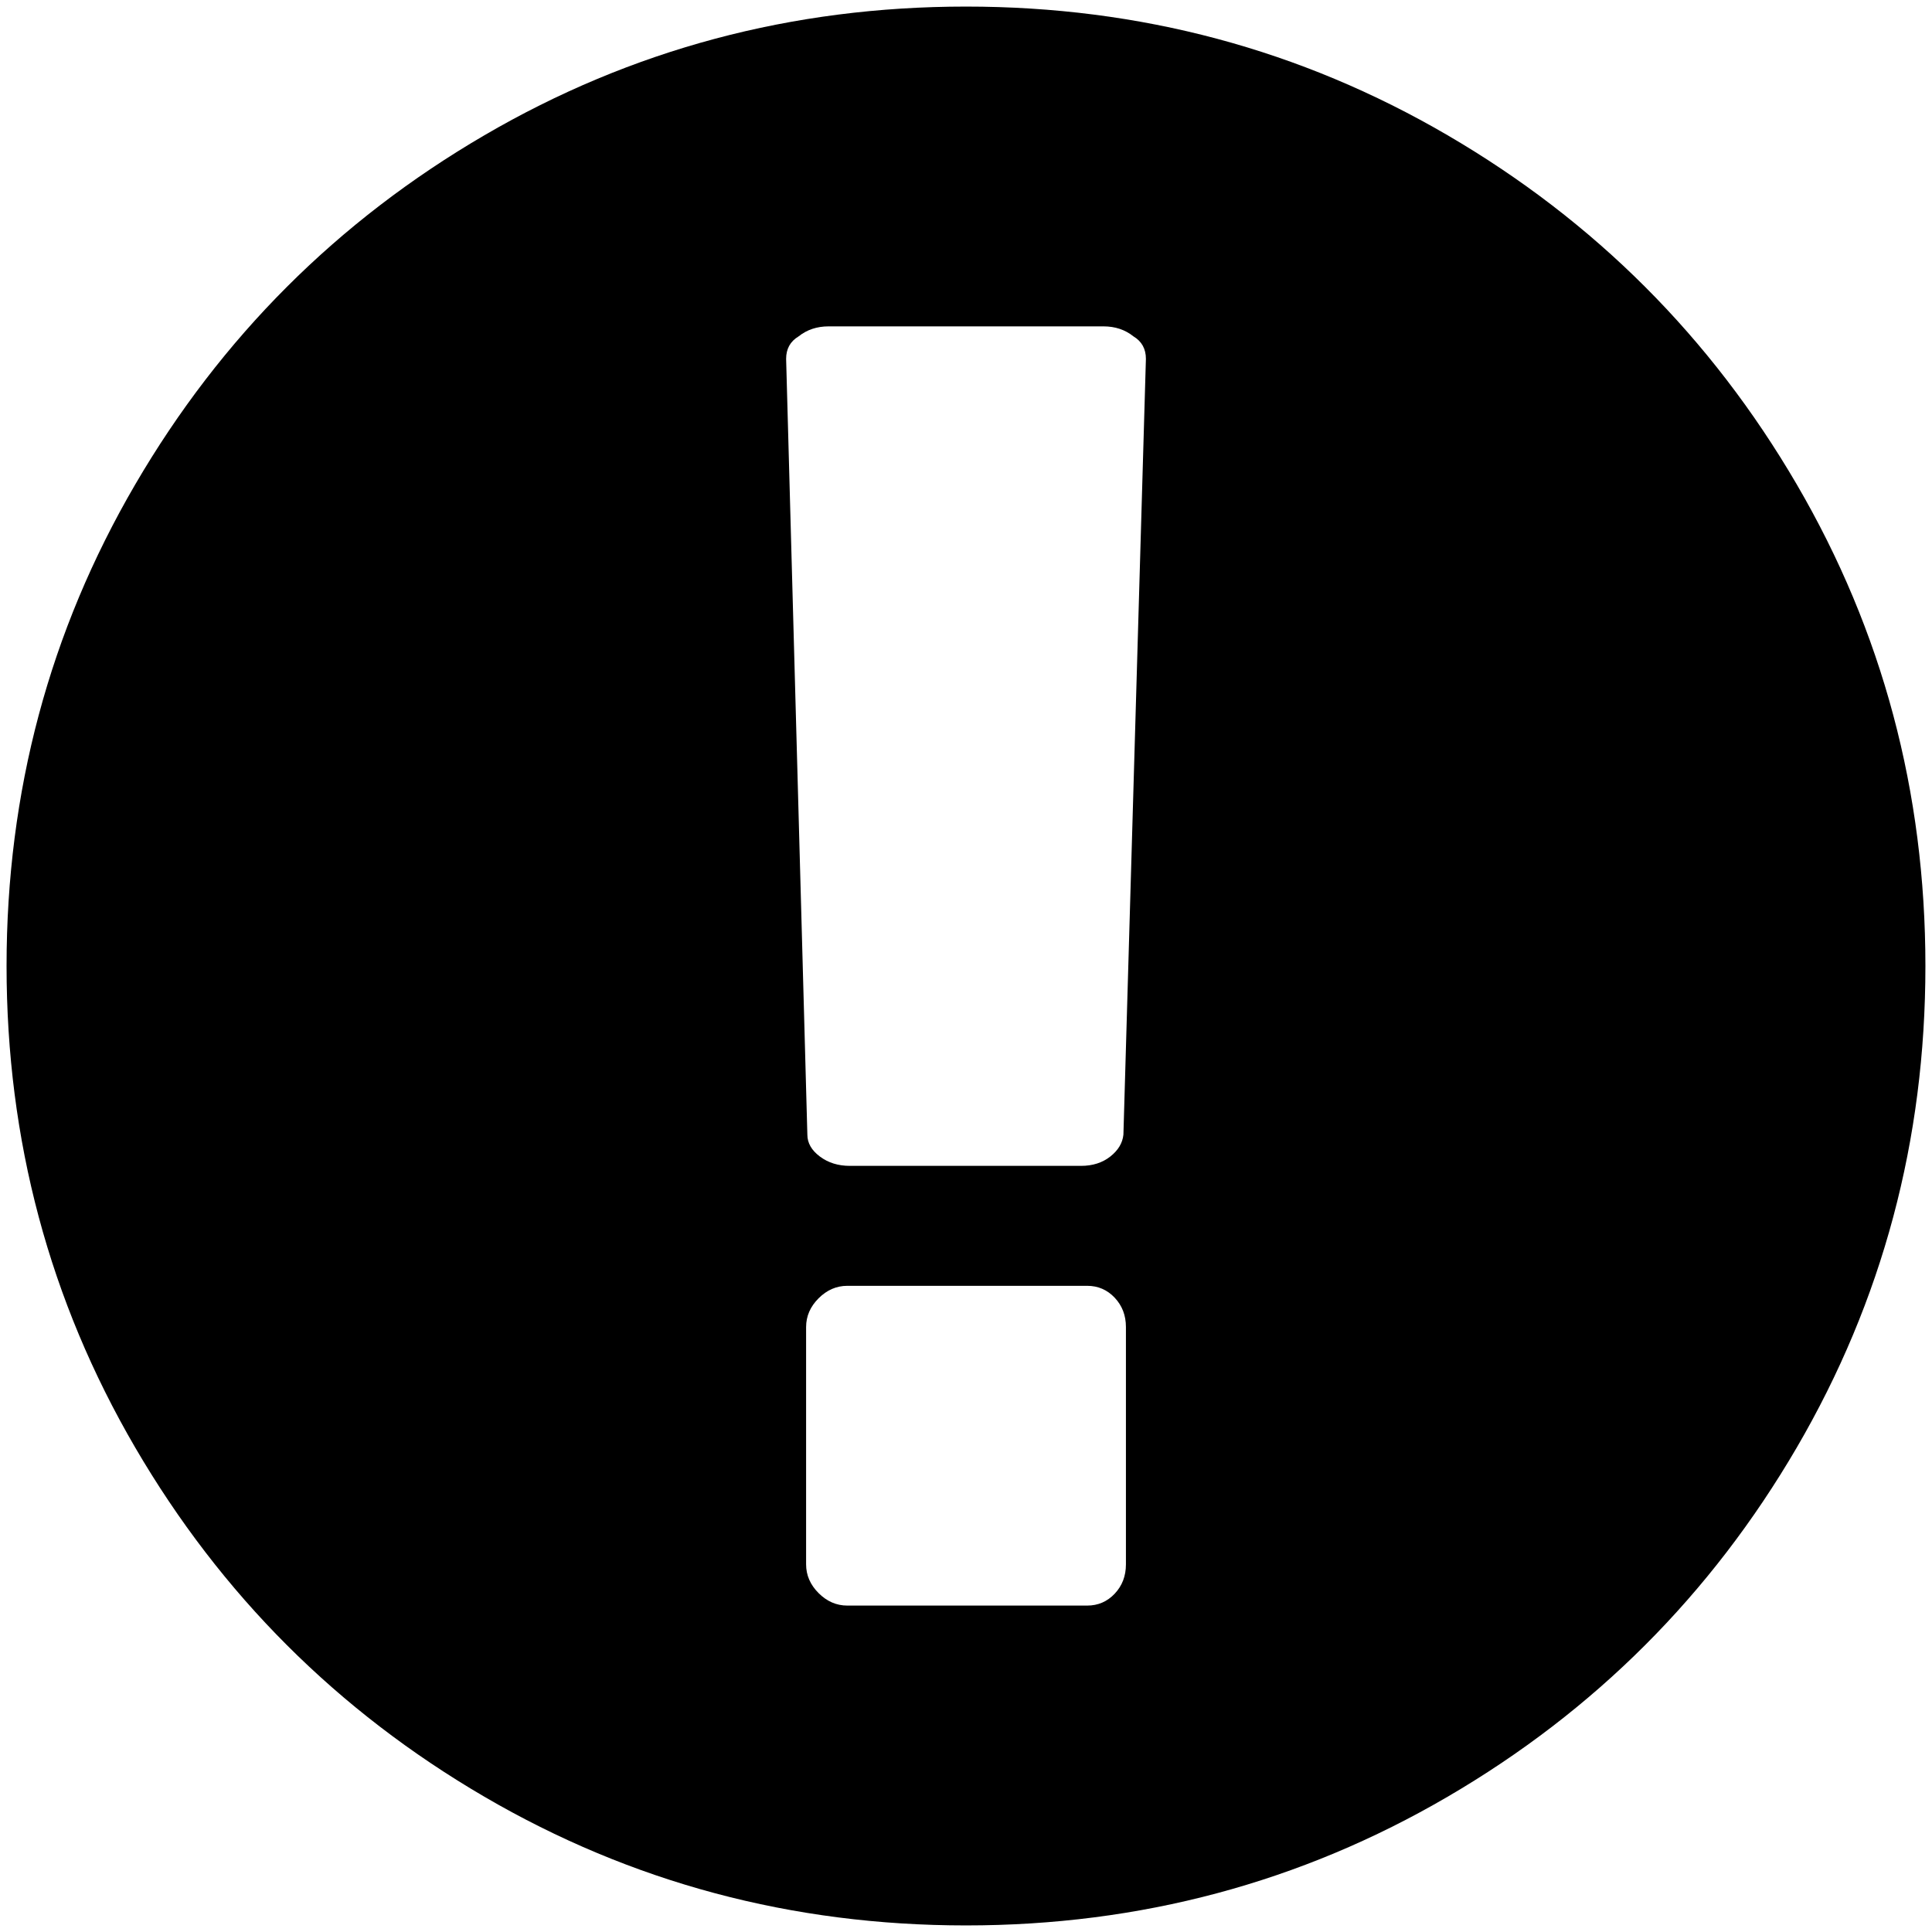
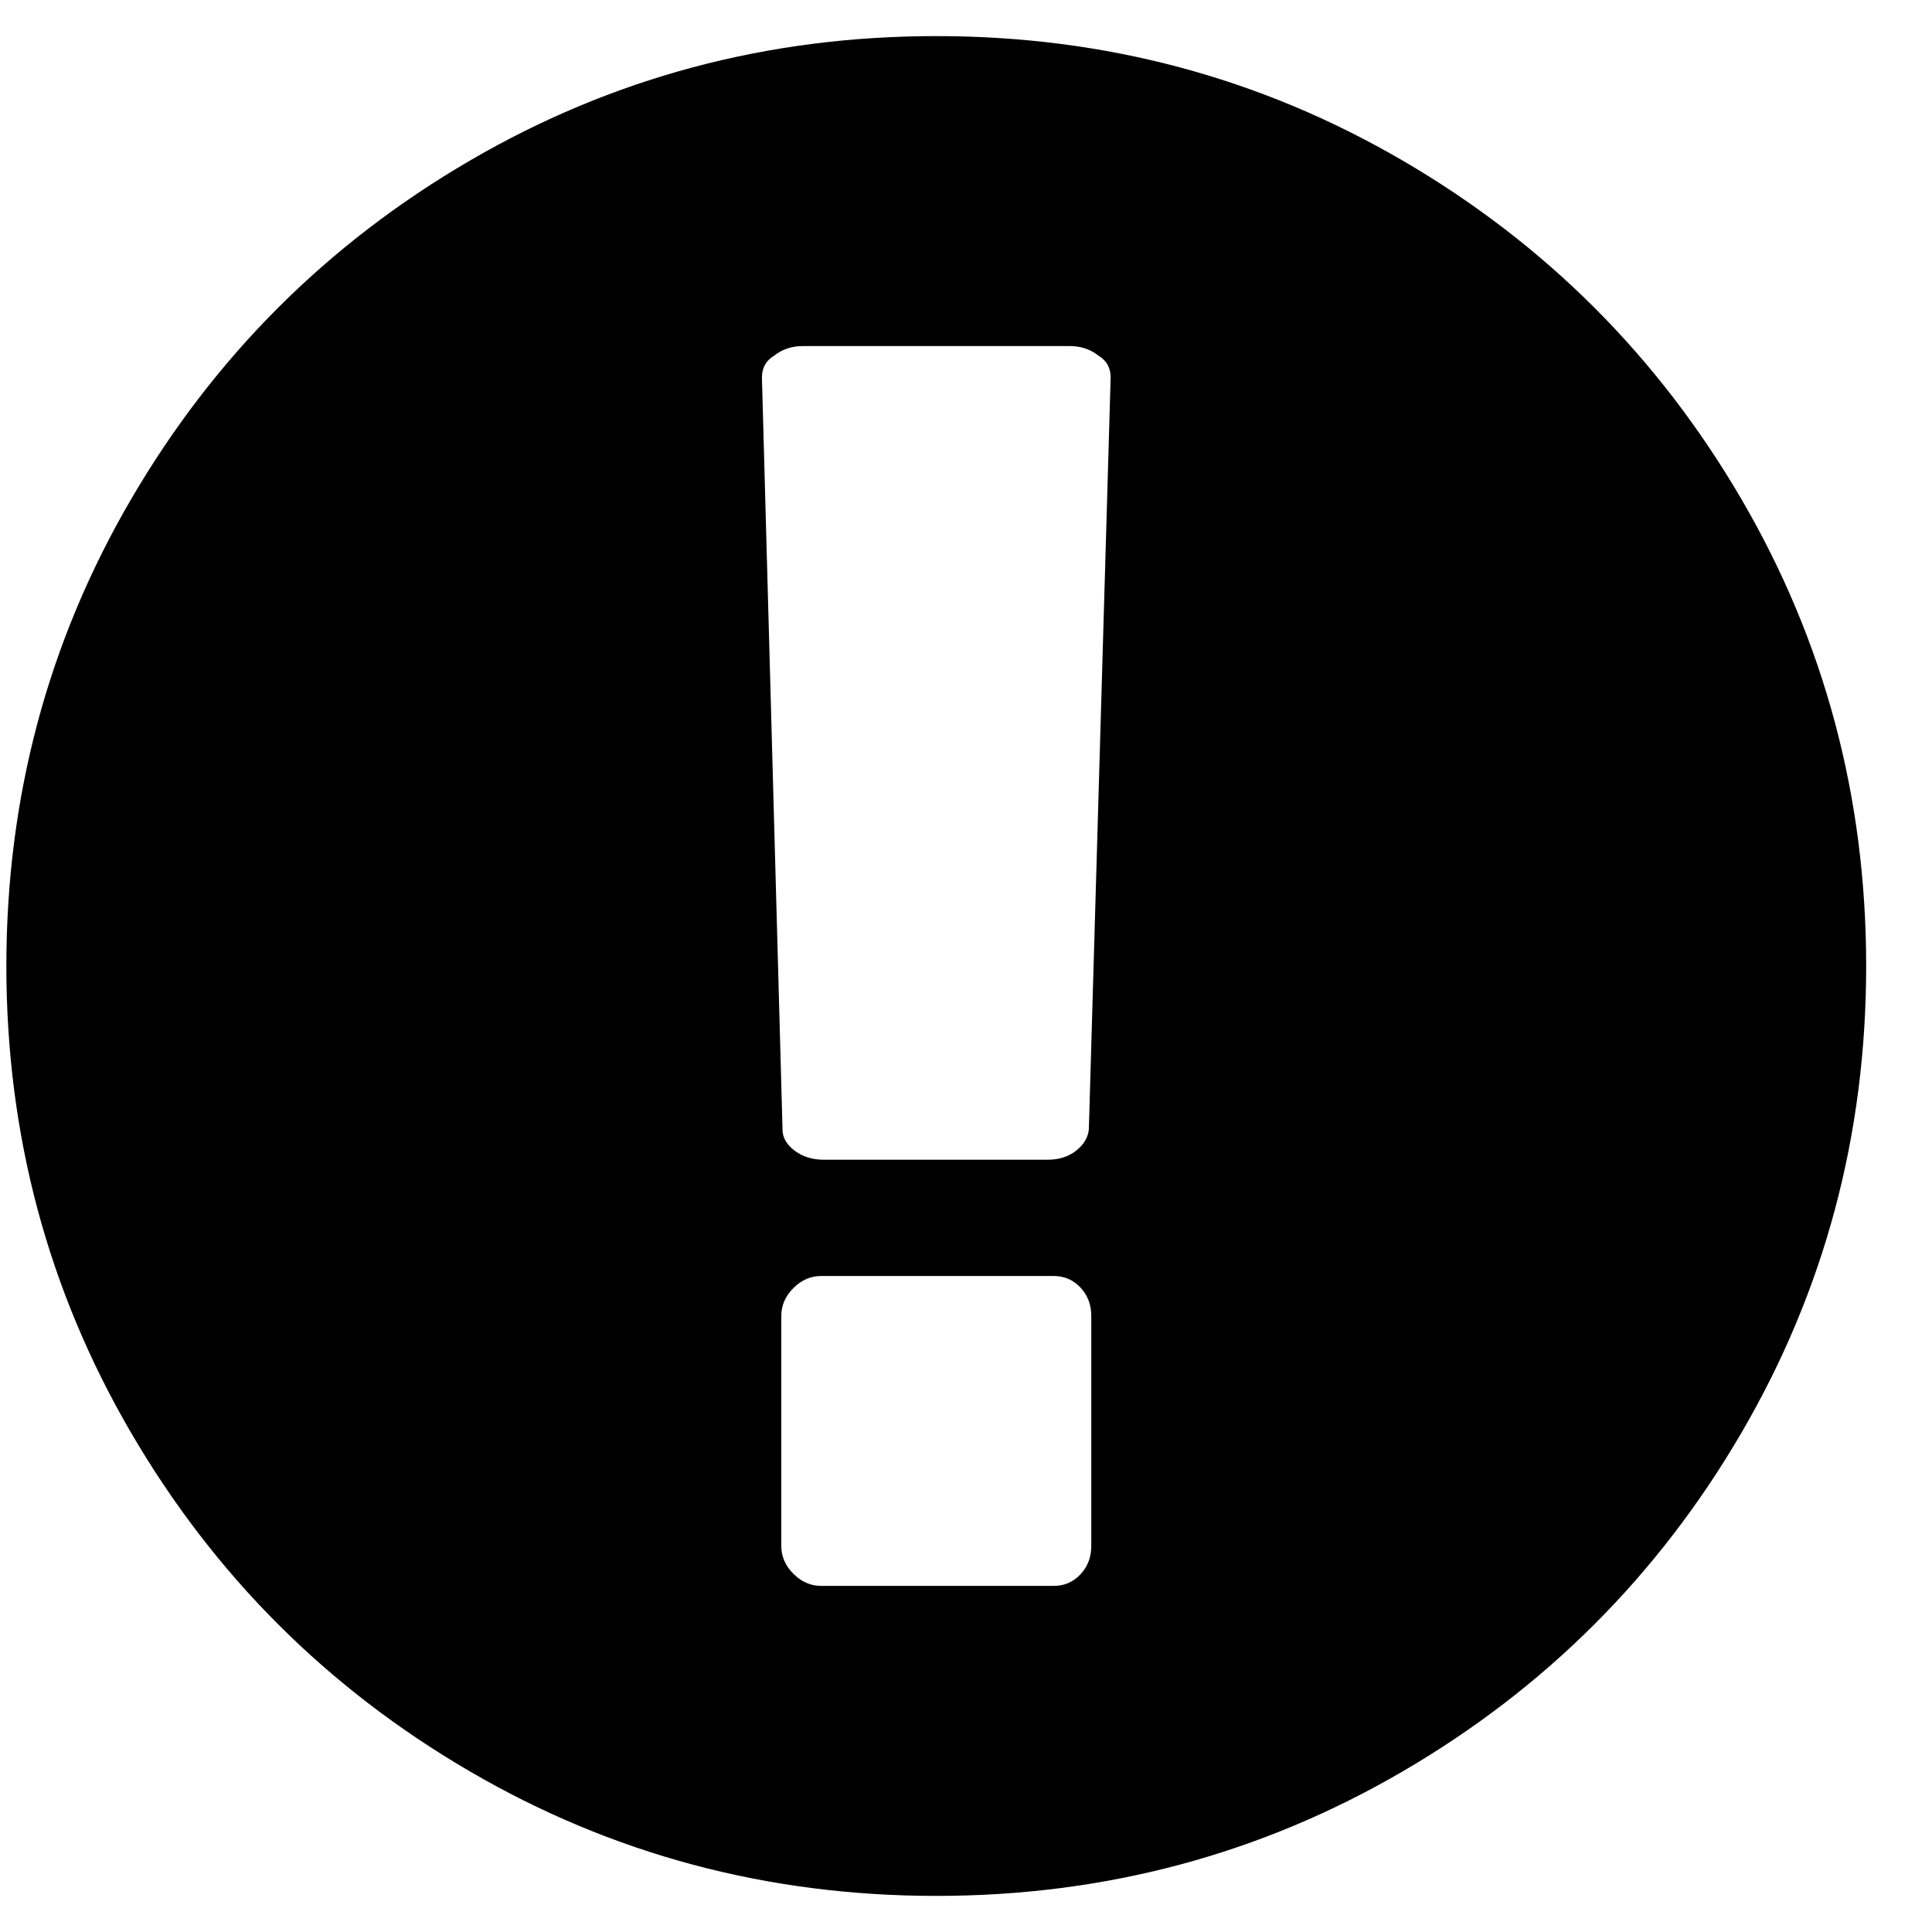
- <svg xmlns="http://www.w3.org/2000/svg" width="126px" height="126px" viewBox="0 0 126 126" version="1.1">
+ <svg xmlns="http://www.w3.org/2000/svg" width="126px" height="126px" viewBox="0 0 130 126" version="1.1">
  <style type="text/css">
    .st0{fill:currentColor;}
</style>
  <g id="Page-1" stroke="none" stroke-width="1" fill="none" fill-rule="evenodd">
    <g id="warning" transform="translate(0.428, 0.429)" fill="currentColor" fill-rule="nonzero">
      <path d="M116.752,31.163 C111.157,21.577 103.567,13.987 93.981,8.392 C84.393,2.797 73.926,-3.55271368e-15 62.573,-3.55271368e-15 C51.221,-3.55271368e-15 40.752,2.797 31.165,8.392 C21.578,13.986 13.988,21.576 8.393,31.163 C2.797,40.75 0,51.22 0,62.571 C0,73.922 2.798,84.391 8.392,93.979 C13.987,103.563 21.577,111.155 31.164,116.75 C40.751,122.345 51.22,125.142 62.572,125.142 C73.924,125.142 84.394,122.345 93.98,116.75 C103.566,111.156 111.156,103.565 116.751,93.979 C122.345,84.391 125.142,73.921 125.142,62.571 C125.142,51.22 122.345,40.749 116.752,31.163 Z M73.002,101.596 C73.002,102.357 72.756,102.994 72.268,103.51 C71.78,104.026 71.182,104.283 70.475,104.283 L54.832,104.283 C54.126,104.283 53.501,104.012 52.958,103.469 C52.415,102.926 52.144,102.301 52.144,101.596 L52.144,86.117 C52.144,85.411 52.415,84.786 52.958,84.243 C53.501,83.7 54.126,83.429 54.832,83.429 L70.475,83.429 C71.182,83.429 71.781,83.687 72.268,84.202 C72.756,84.72 73.002,85.356 73.002,86.117 L73.002,101.596 Z M72.838,73.57 C72.783,74.113 72.499,74.589 71.984,74.996 C71.467,75.403 70.83,75.606 70.07,75.606 L54.997,75.606 C54.236,75.606 53.584,75.403 53.041,74.996 C52.498,74.589 52.226,74.113 52.226,73.57 L50.841,22.975 C50.841,22.322 51.112,21.834 51.655,21.508 C52.199,21.074 52.851,20.856 53.611,20.856 L71.537,20.856 C72.298,20.856 72.949,21.073 73.492,21.508 C74.035,21.834 74.305,22.323 74.305,22.975 L72.838,73.57 Z" id="Shape" />
    </g>
  </g>
</svg>
